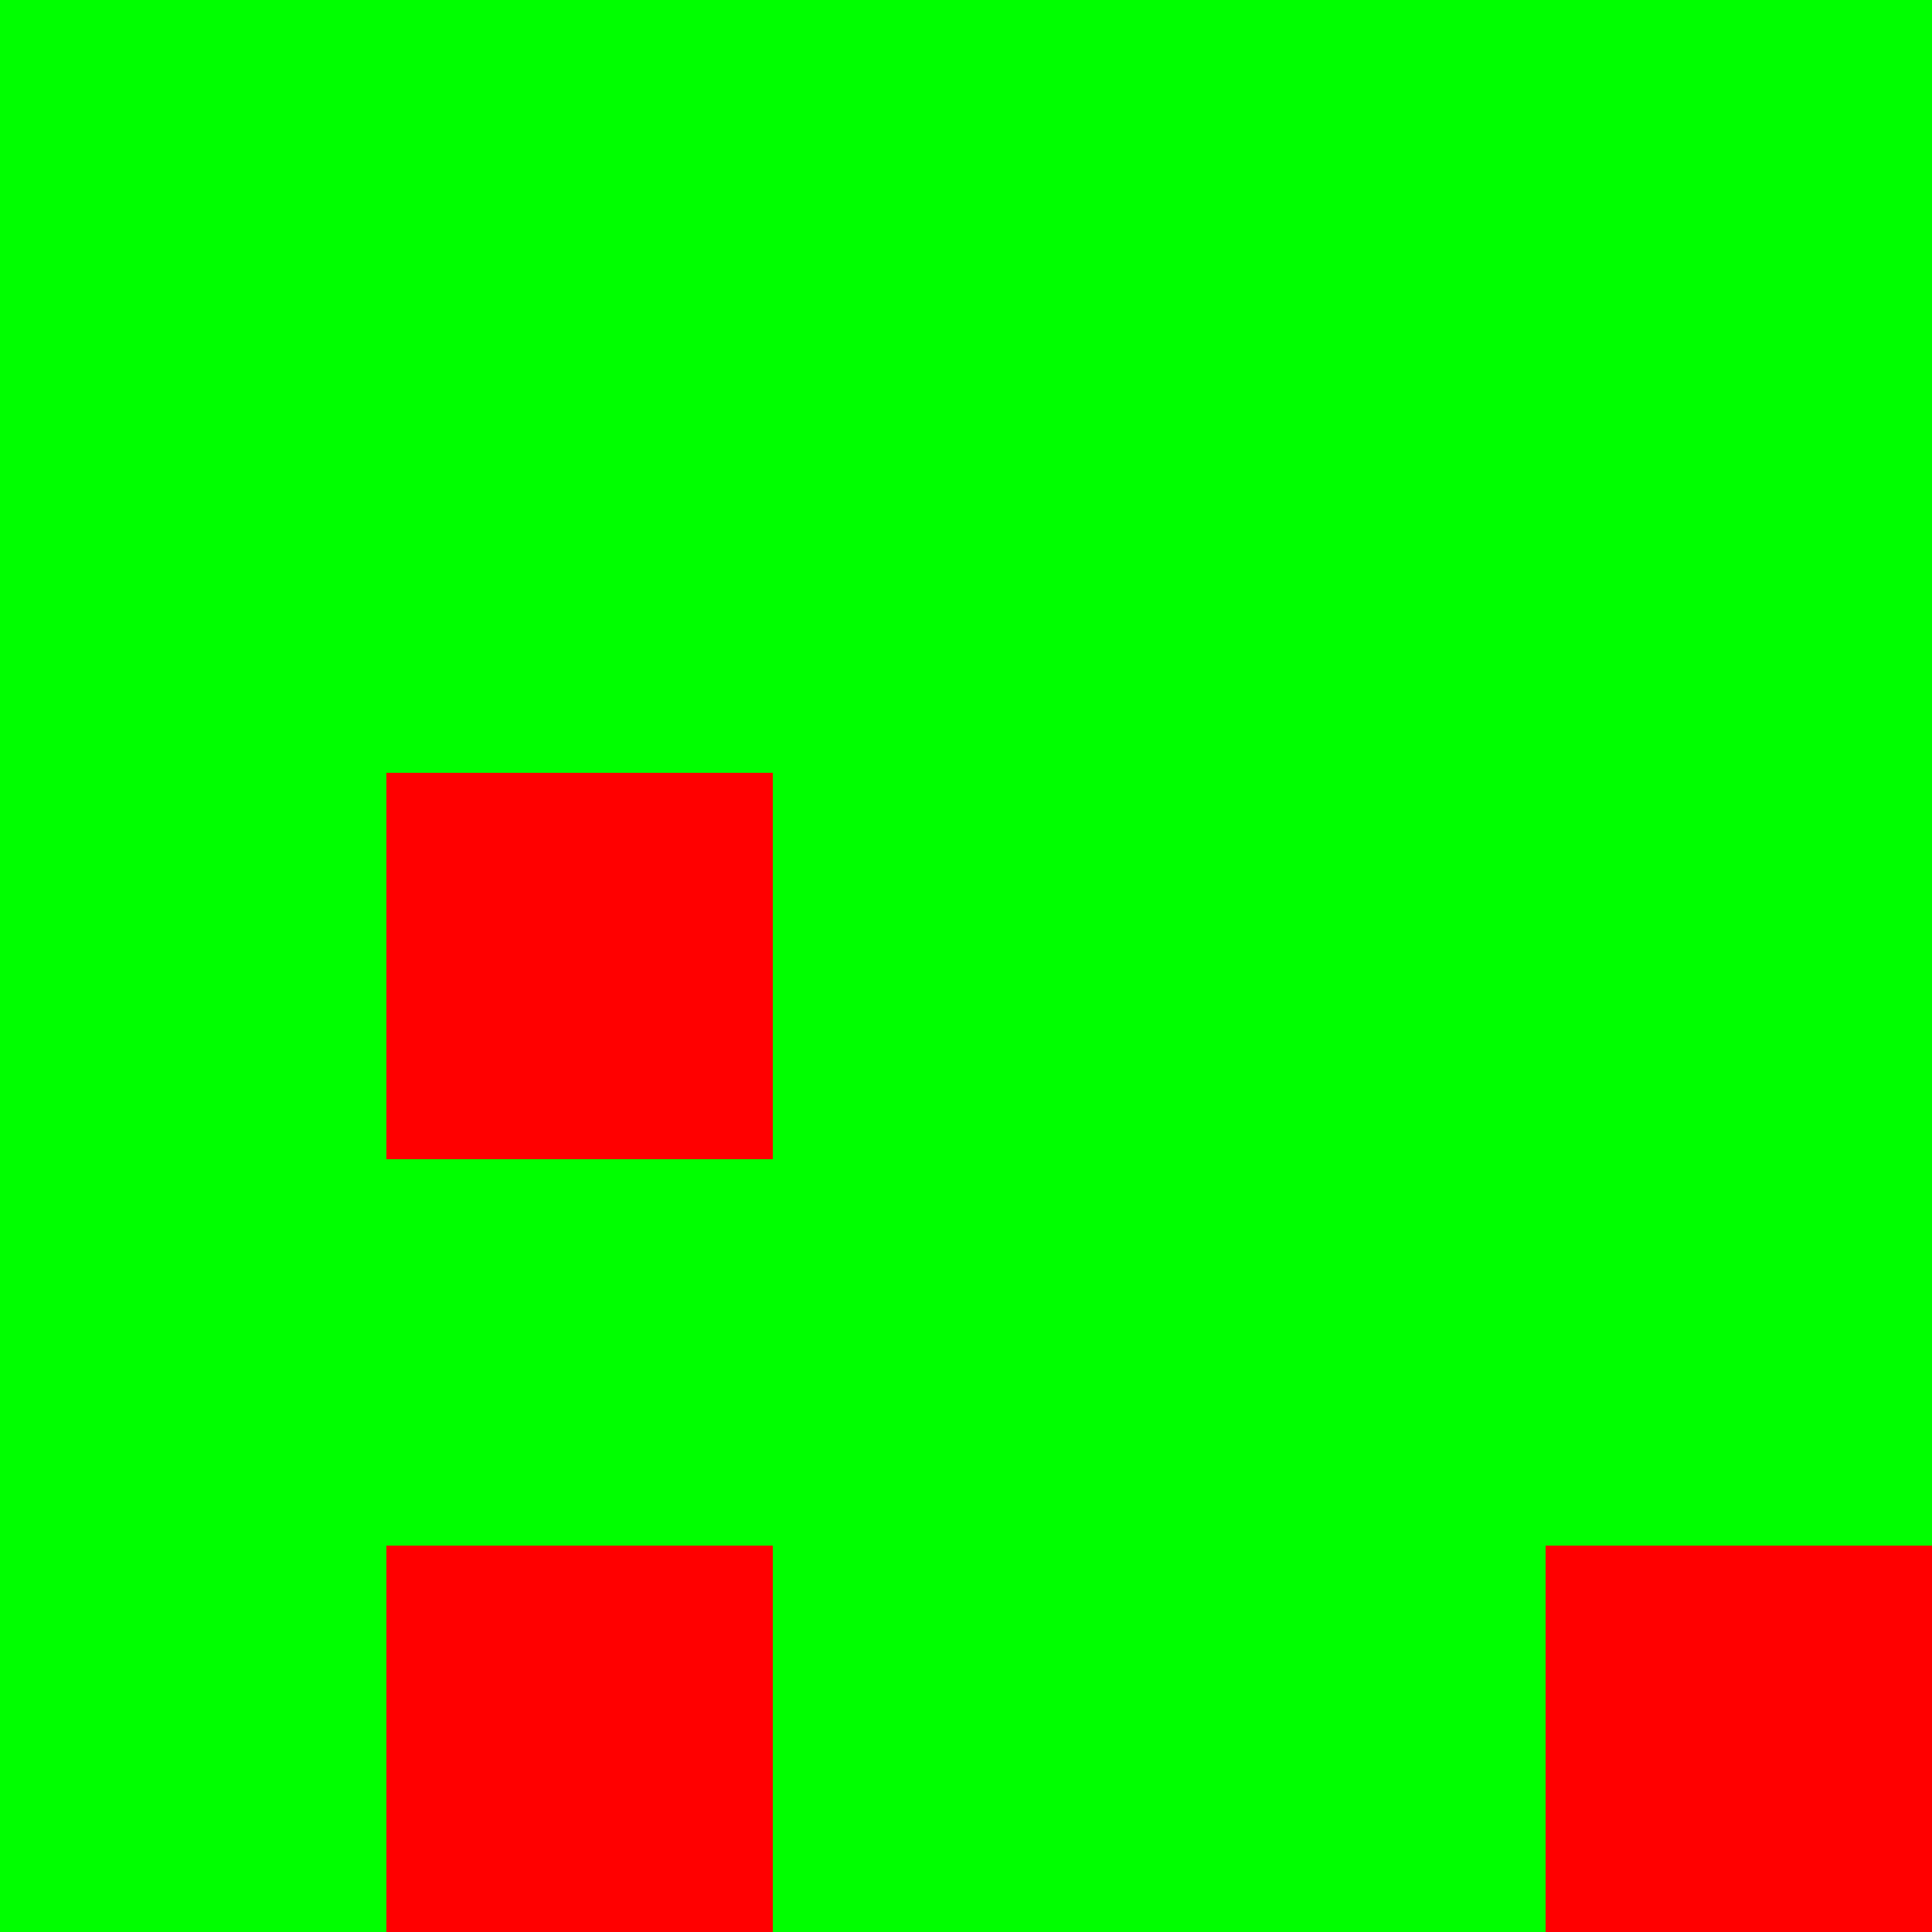
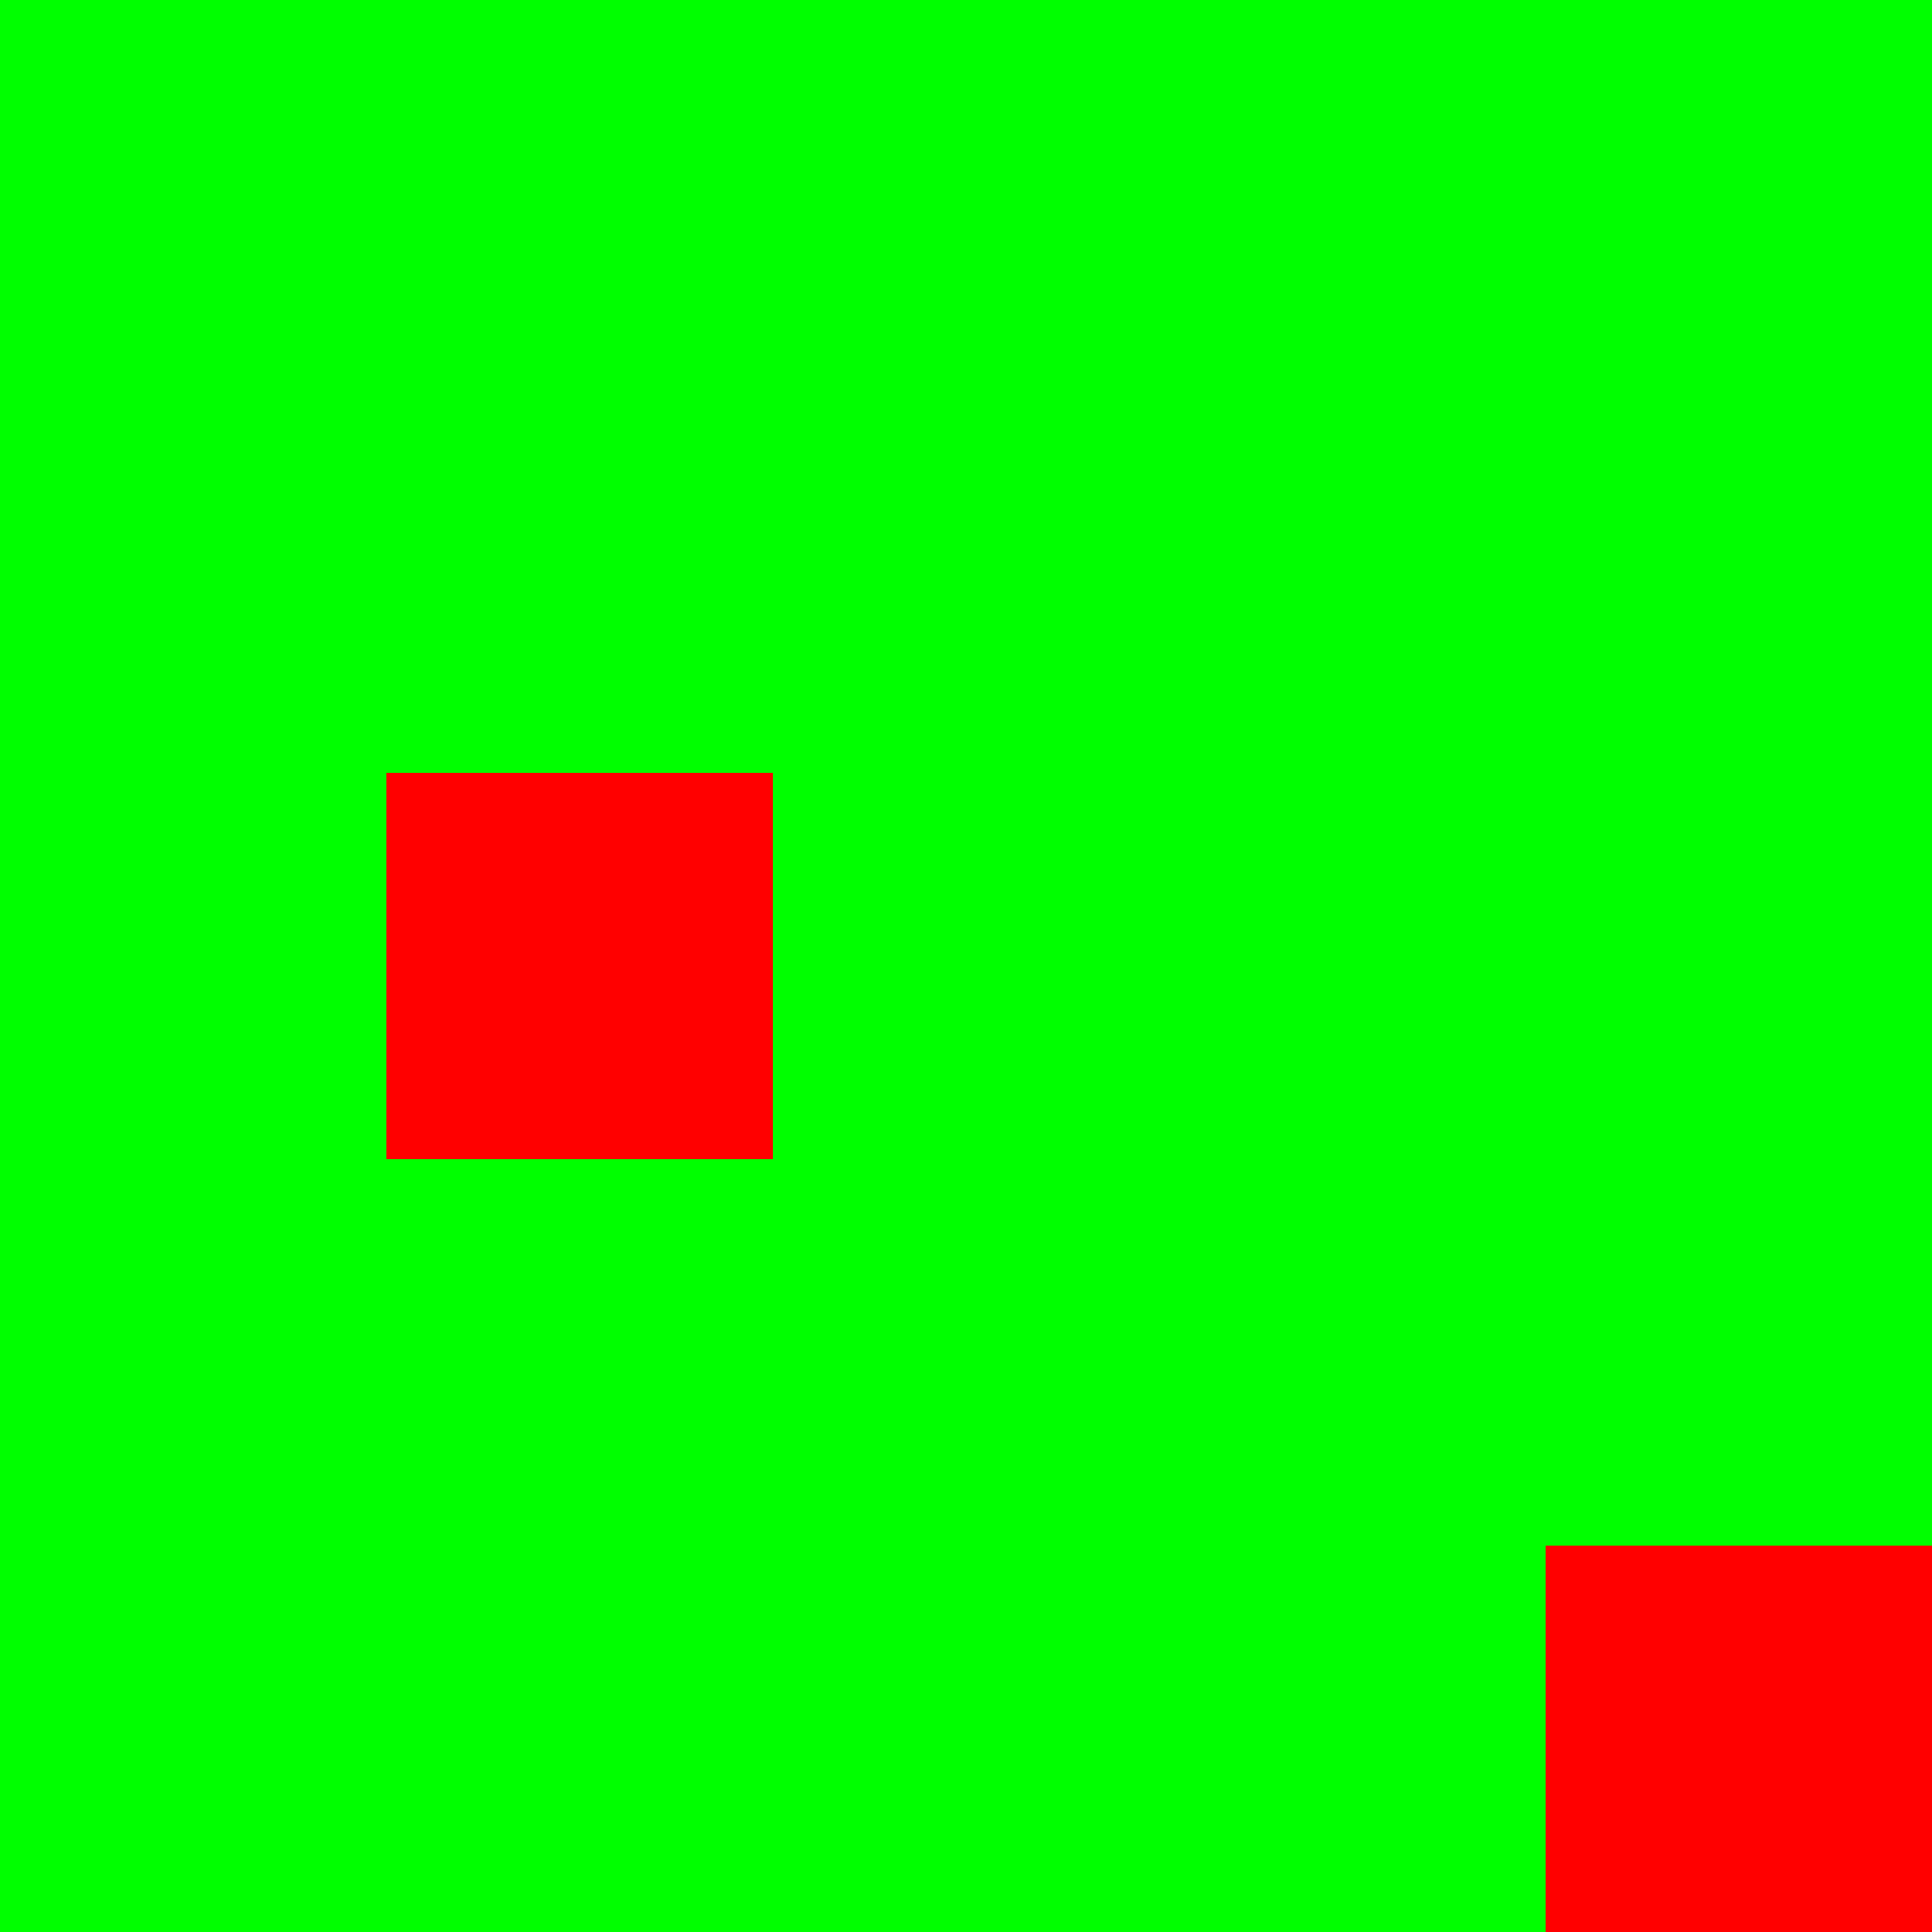
<svg xmlns="http://www.w3.org/2000/svg" version="1.1">
  <rect width="100%" height="100%" fill="lime" />
  <rect systemLanguage="foo" x="50" y="100" width="50" height="50" fill="red" />
  <rect x="200" y="100" width="50" height="50" fill="red" />
  <rect requiredFeatures="http://www.w3.org/TR/SVG11/feature#Gradient" x="200" y="100" width="50" height="50" fill="lime" />
-   <rect requiredFeatures="foo" x="50" y="200" width="50" height="50" fill="red" />
  <rect requiredExtensions="foo" x="200" y="200" width="50" height="50" fill="red" />
</svg>
